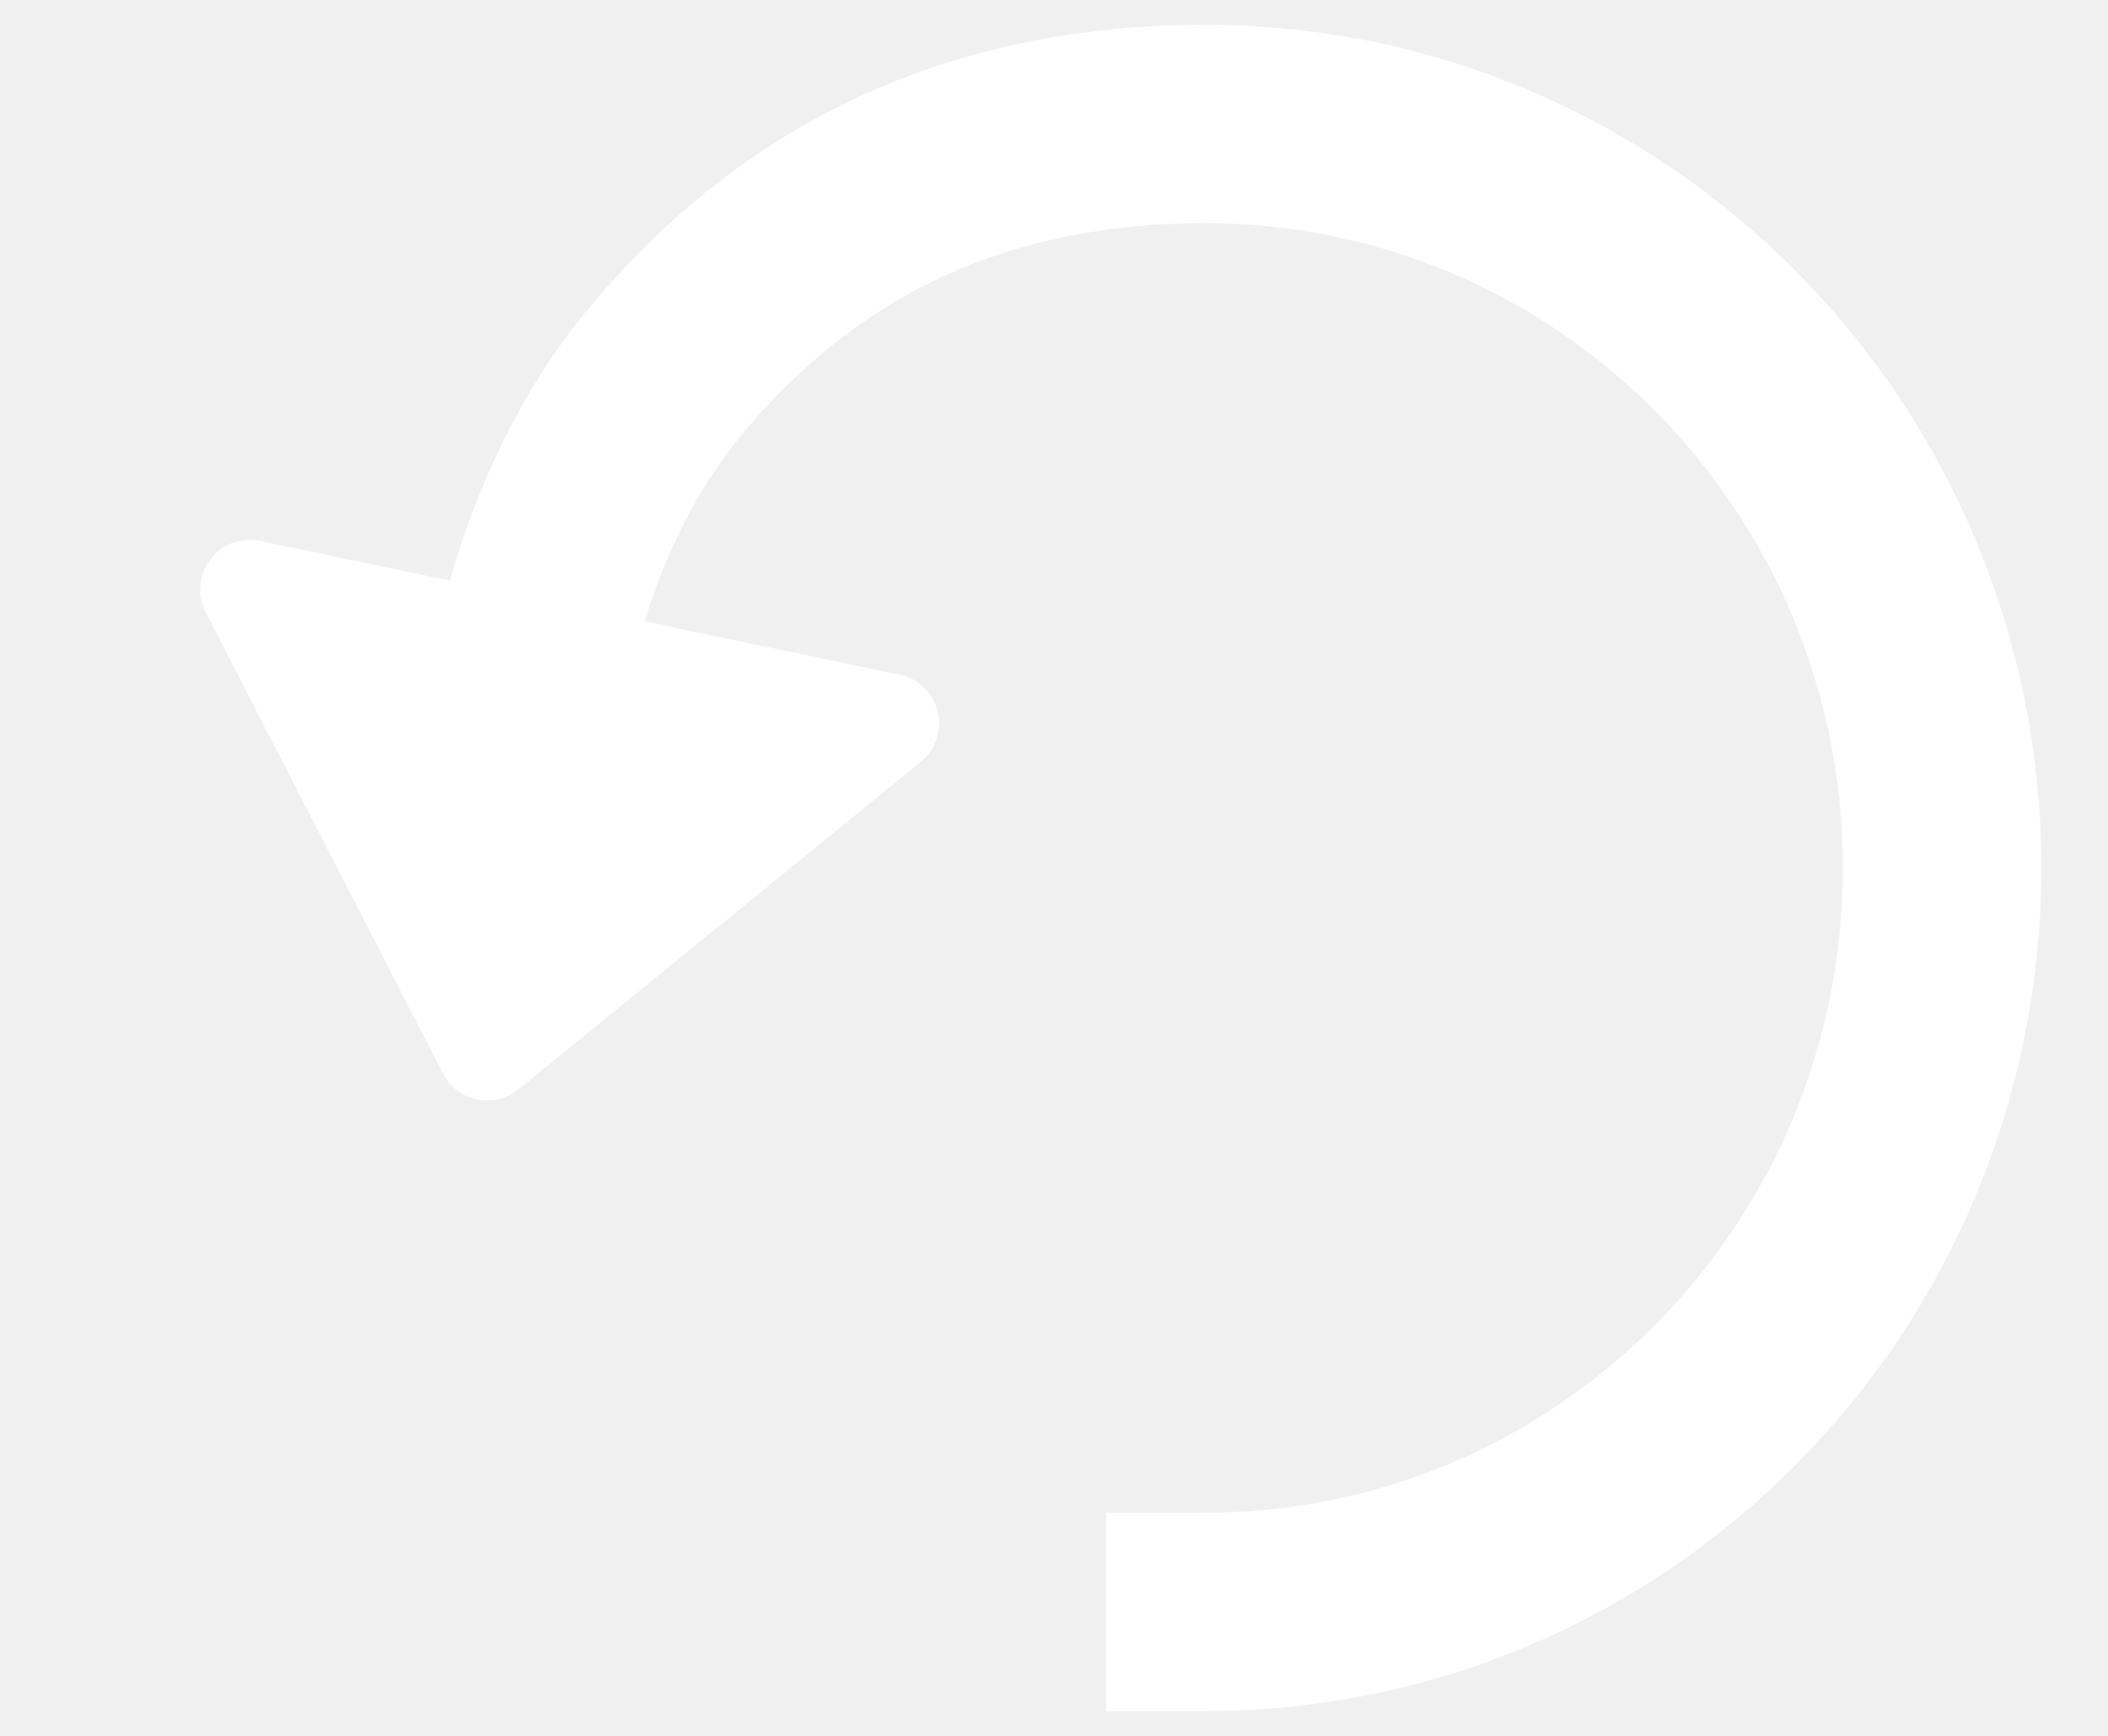
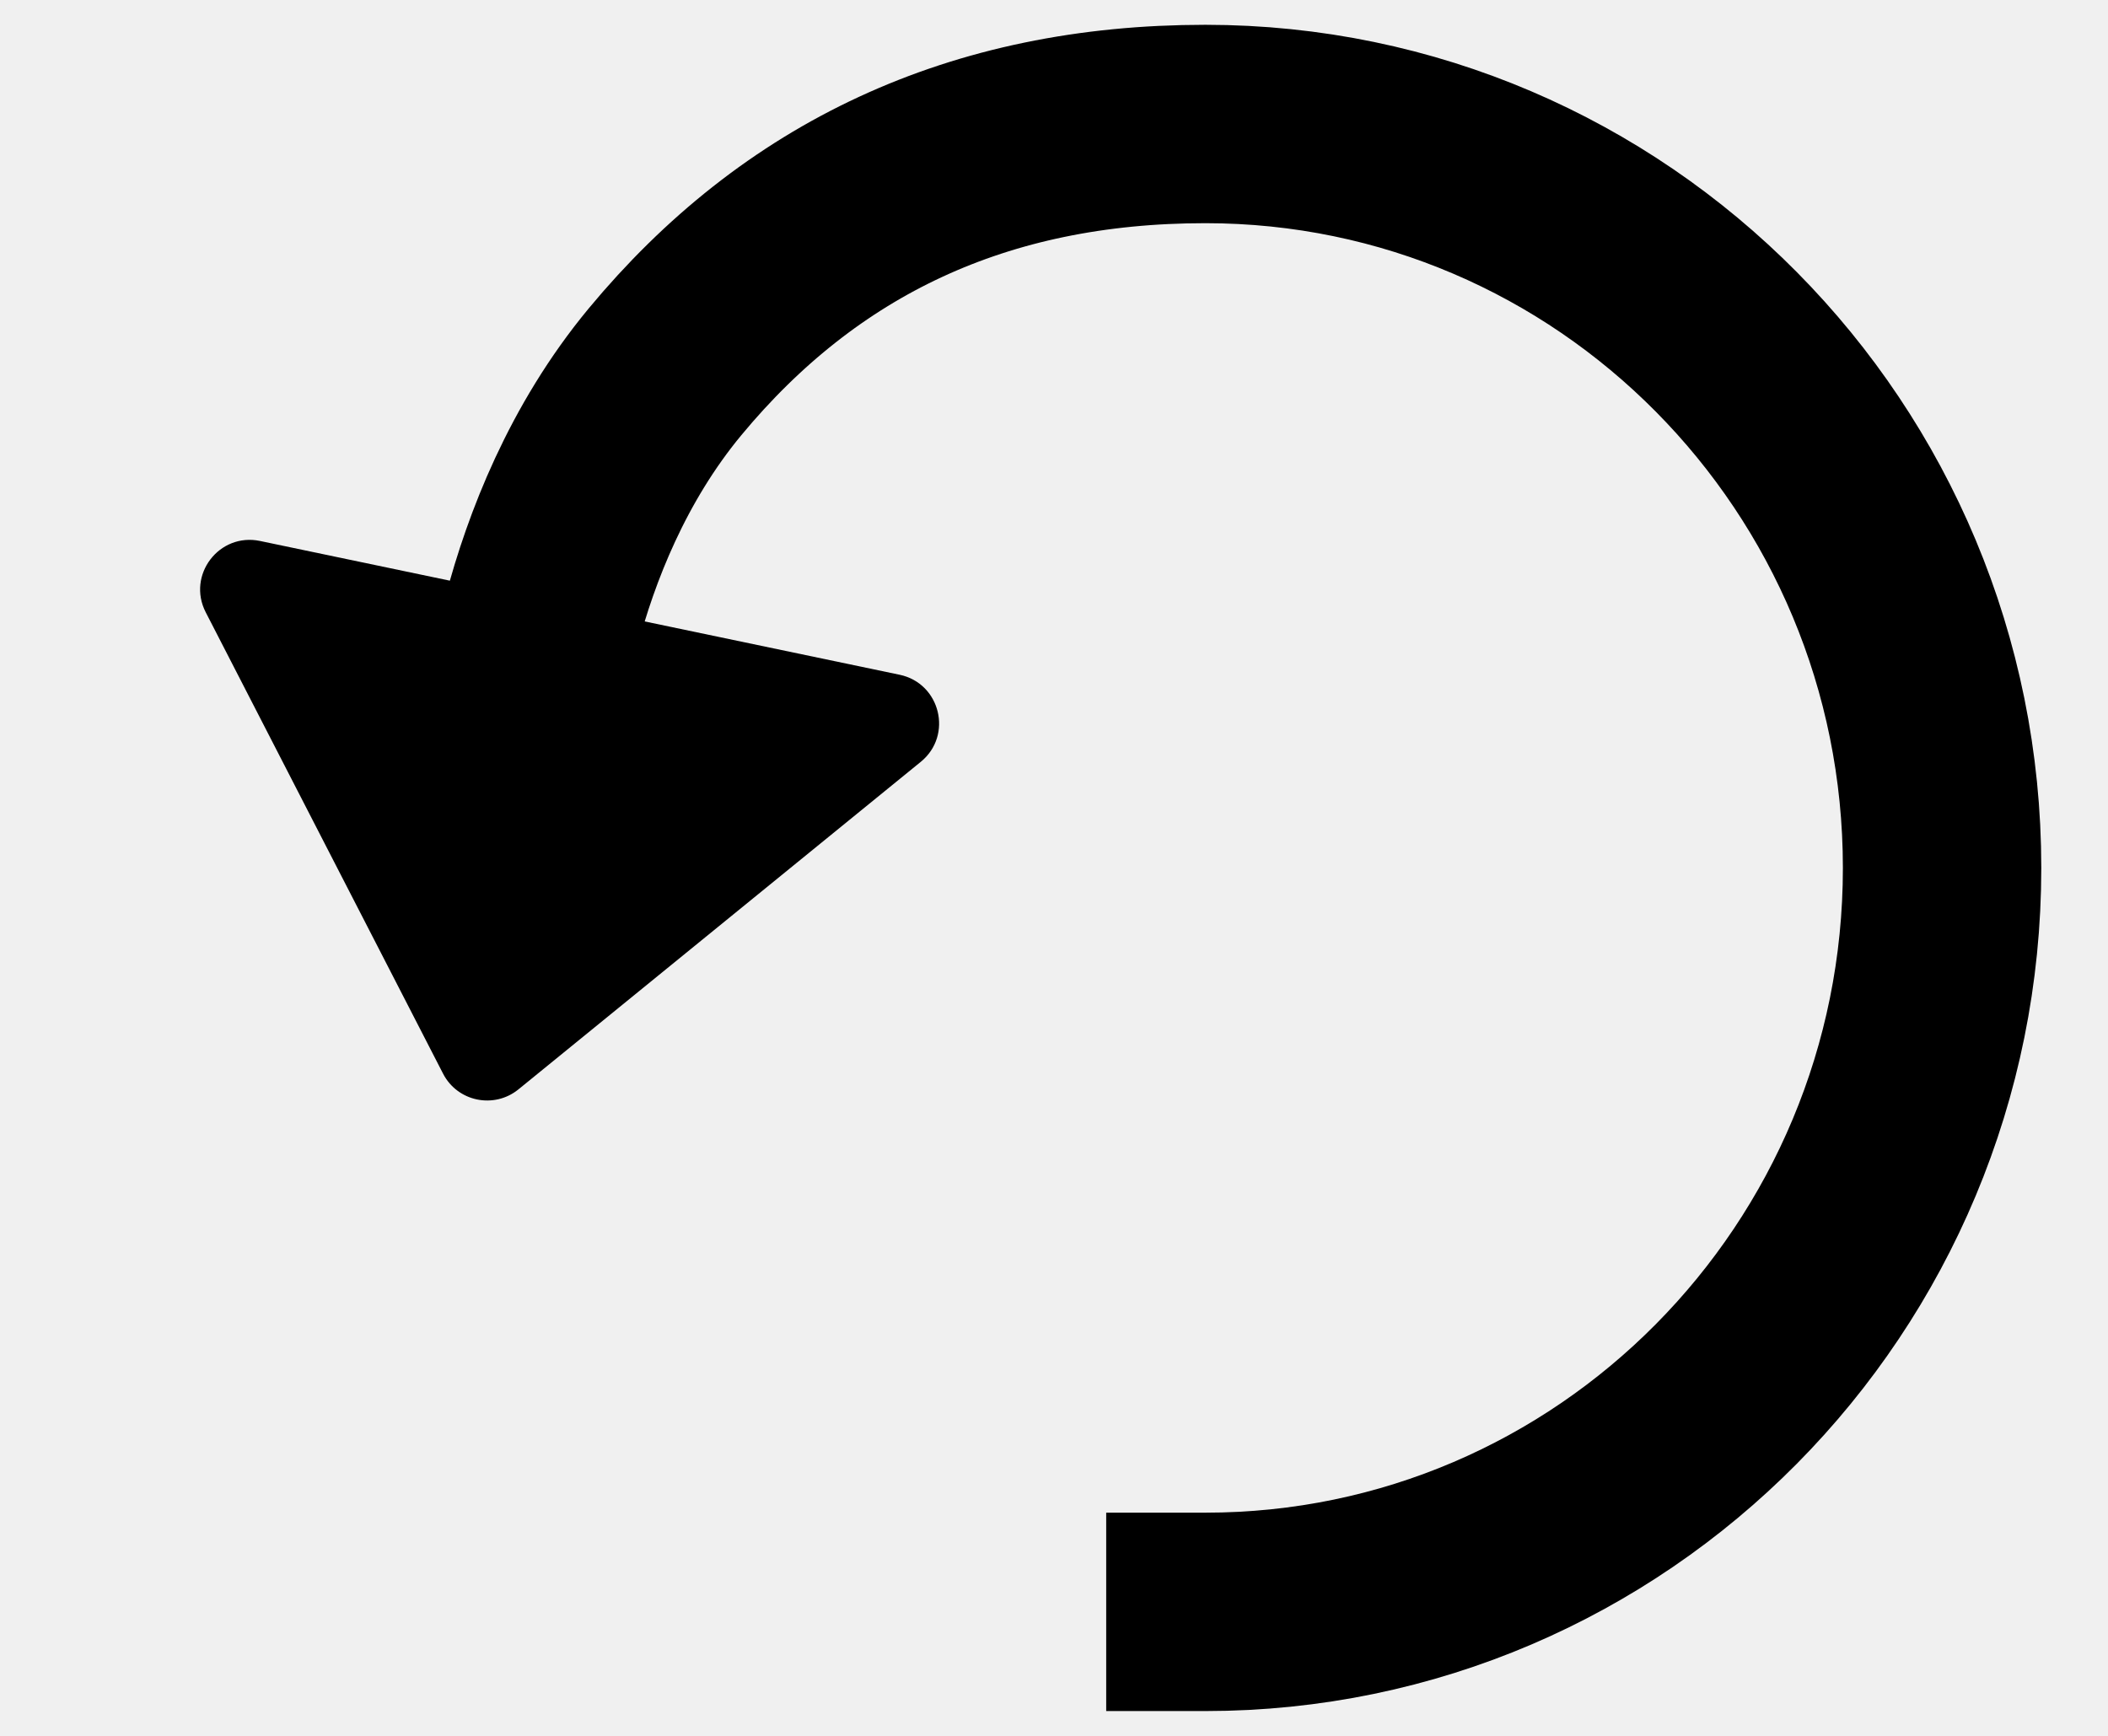
<svg xmlns="http://www.w3.org/2000/svg" width="17" height="14" viewBox="0 0 17 14" fill="none">
-   <path d="M9.721 13C13.002 13 15.662 10.314 15.662 7C15.662 3.686 13.002 1 9.721 1C7.89 1 6.452 1.685 5.362 3C4.273 4.315 4.188 6.044 4.188 6.044" stroke="white" stroke-width="1.6" stroke-linecap="square" />
-   <path d="M4.181 8.786C3.984 8.946 3.689 8.885 3.573 8.659L1.659 4.938C1.505 4.638 1.767 4.294 2.097 4.363L7.255 5.442C7.584 5.511 7.687 5.931 7.426 6.144L4.181 8.786Z" fill="white" />
+   <path d="M9.721 13C13.002 13 15.662 10.314 15.662 7C15.662 3.686 13.002 1 9.721 1C7.89 1 6.452 1.685 5.362 3C4.273 4.315 4.188 6.044 4.188 6.044" stroke="black" stroke-width="1.6" stroke-linecap="square" />
+   <path d="M4.181 8.786C3.984 8.946 3.689 8.885 3.573 8.659L1.659 4.938C1.505 4.638 1.767 4.294 2.097 4.363L7.255 5.442C7.584 5.511 7.687 5.931 7.426 6.144L4.181 8.786Z" fill="black" />
</svg>
